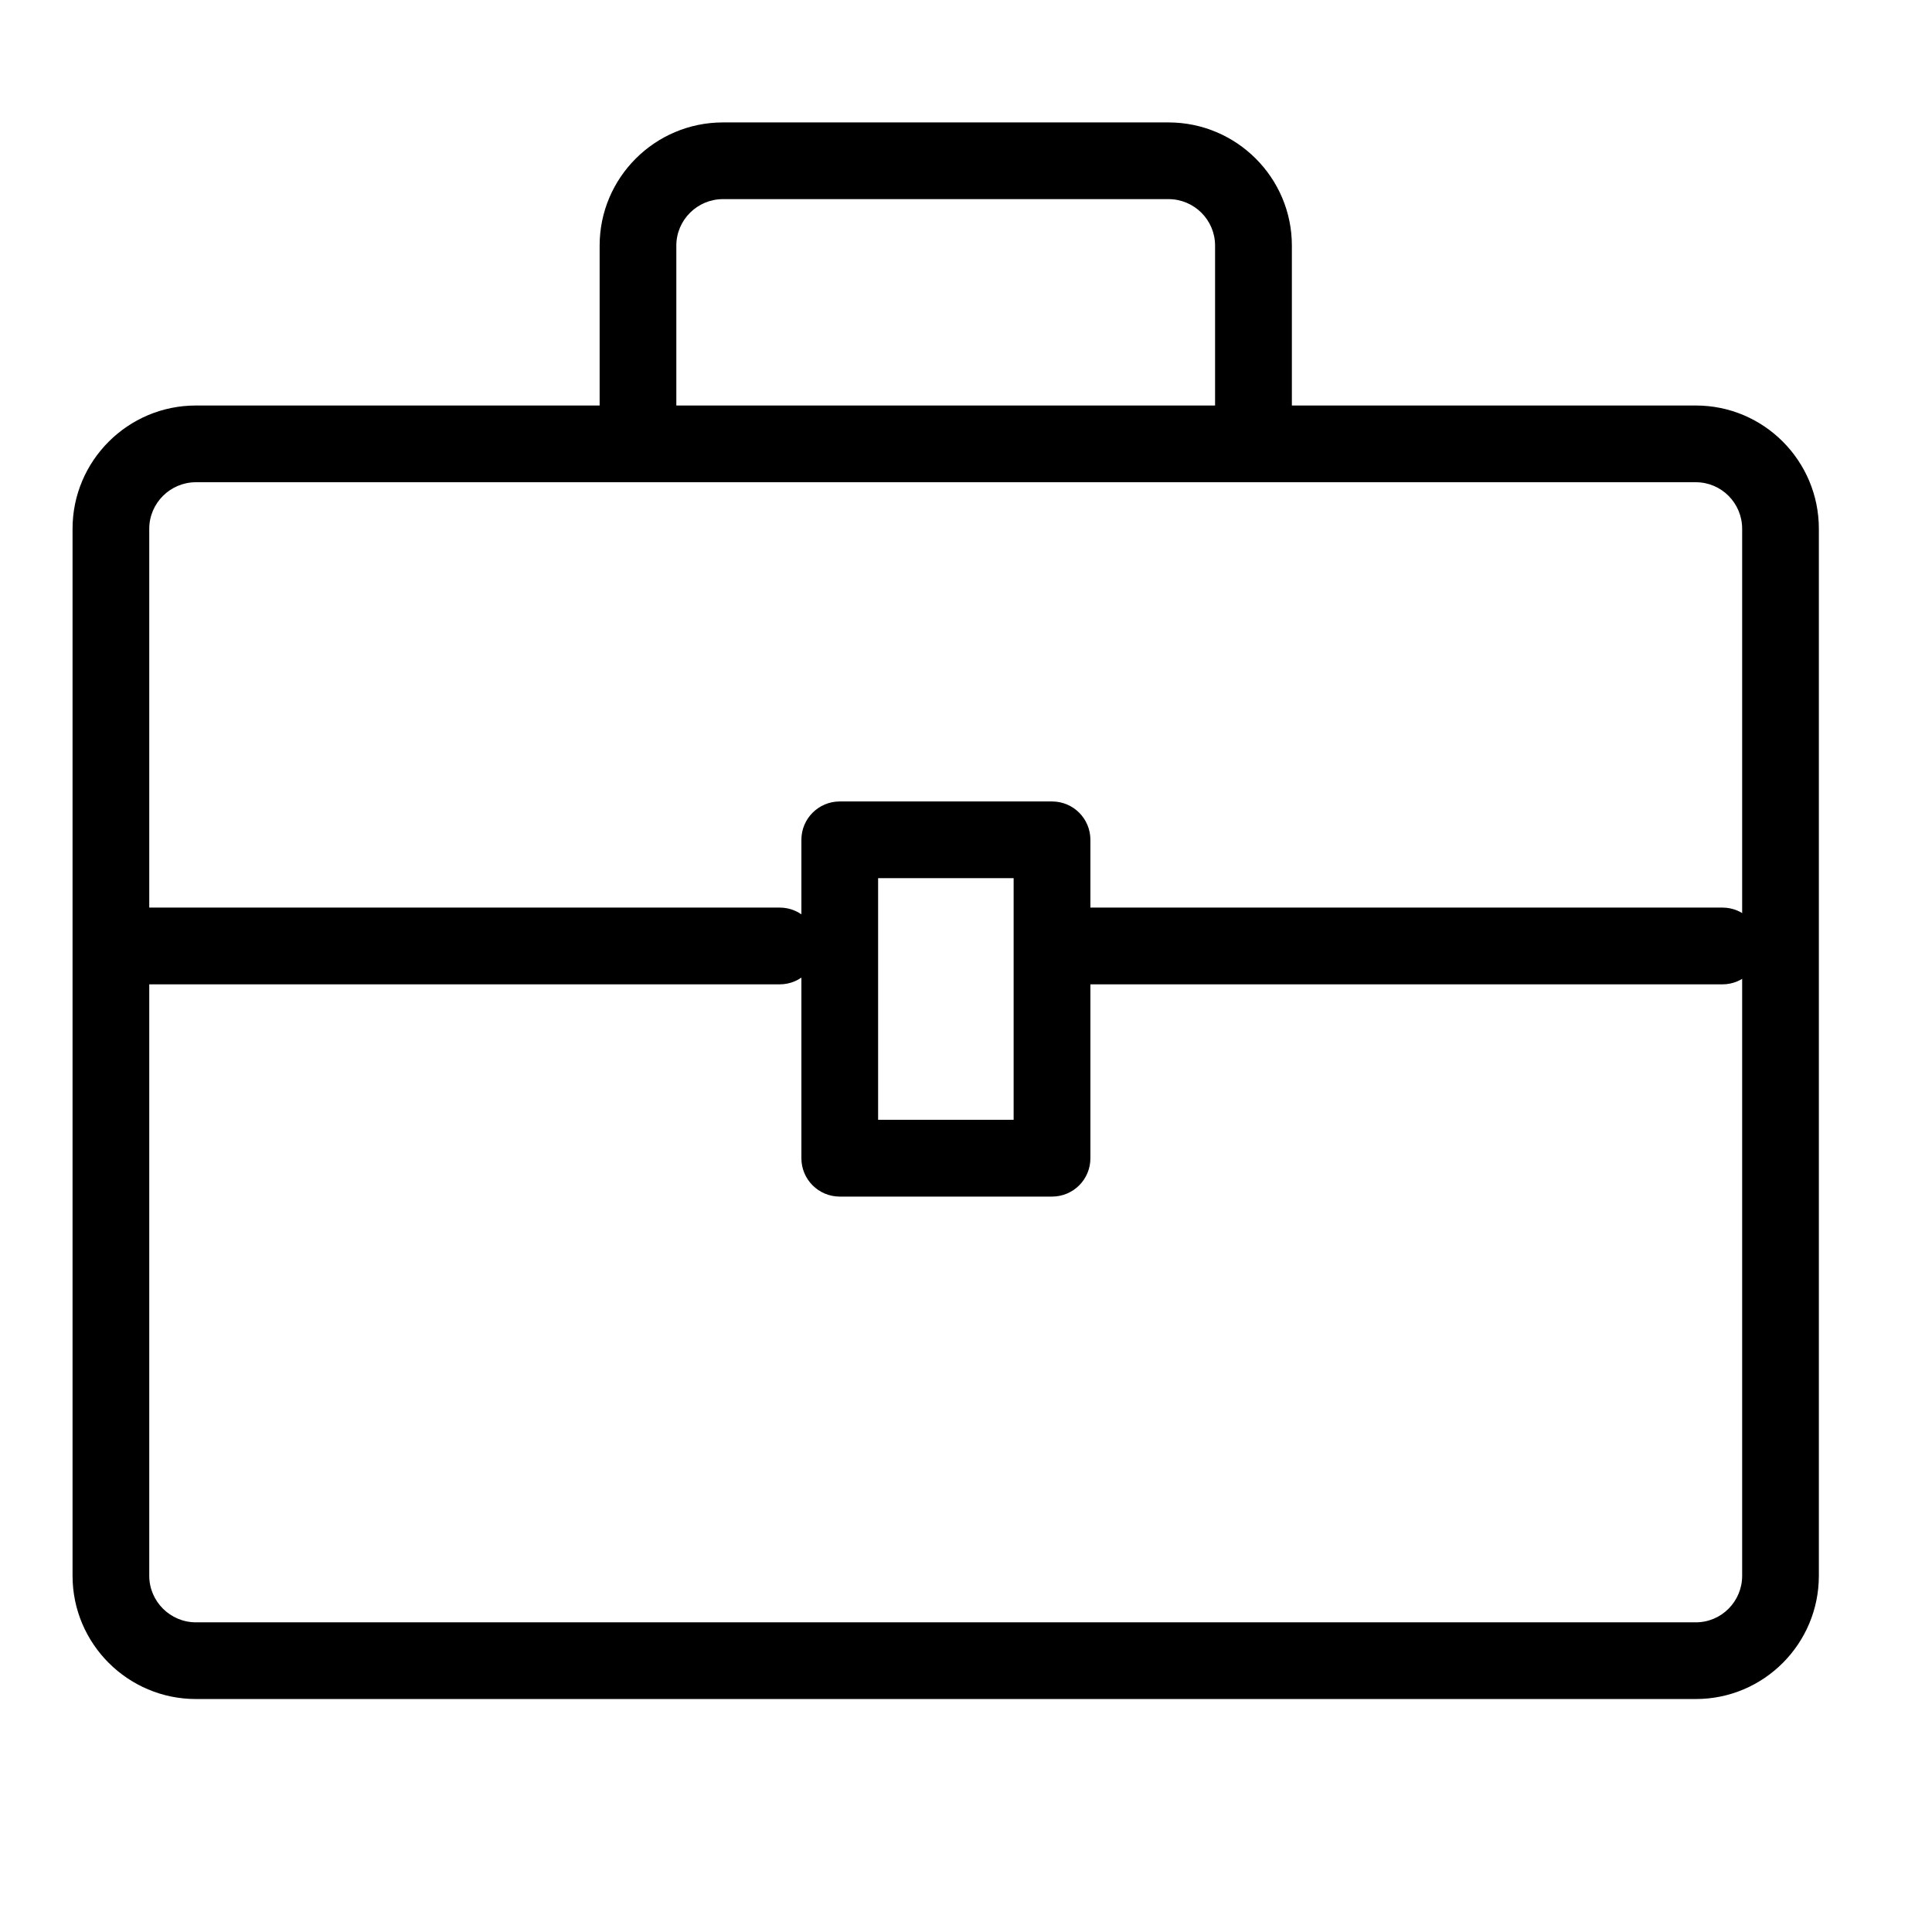
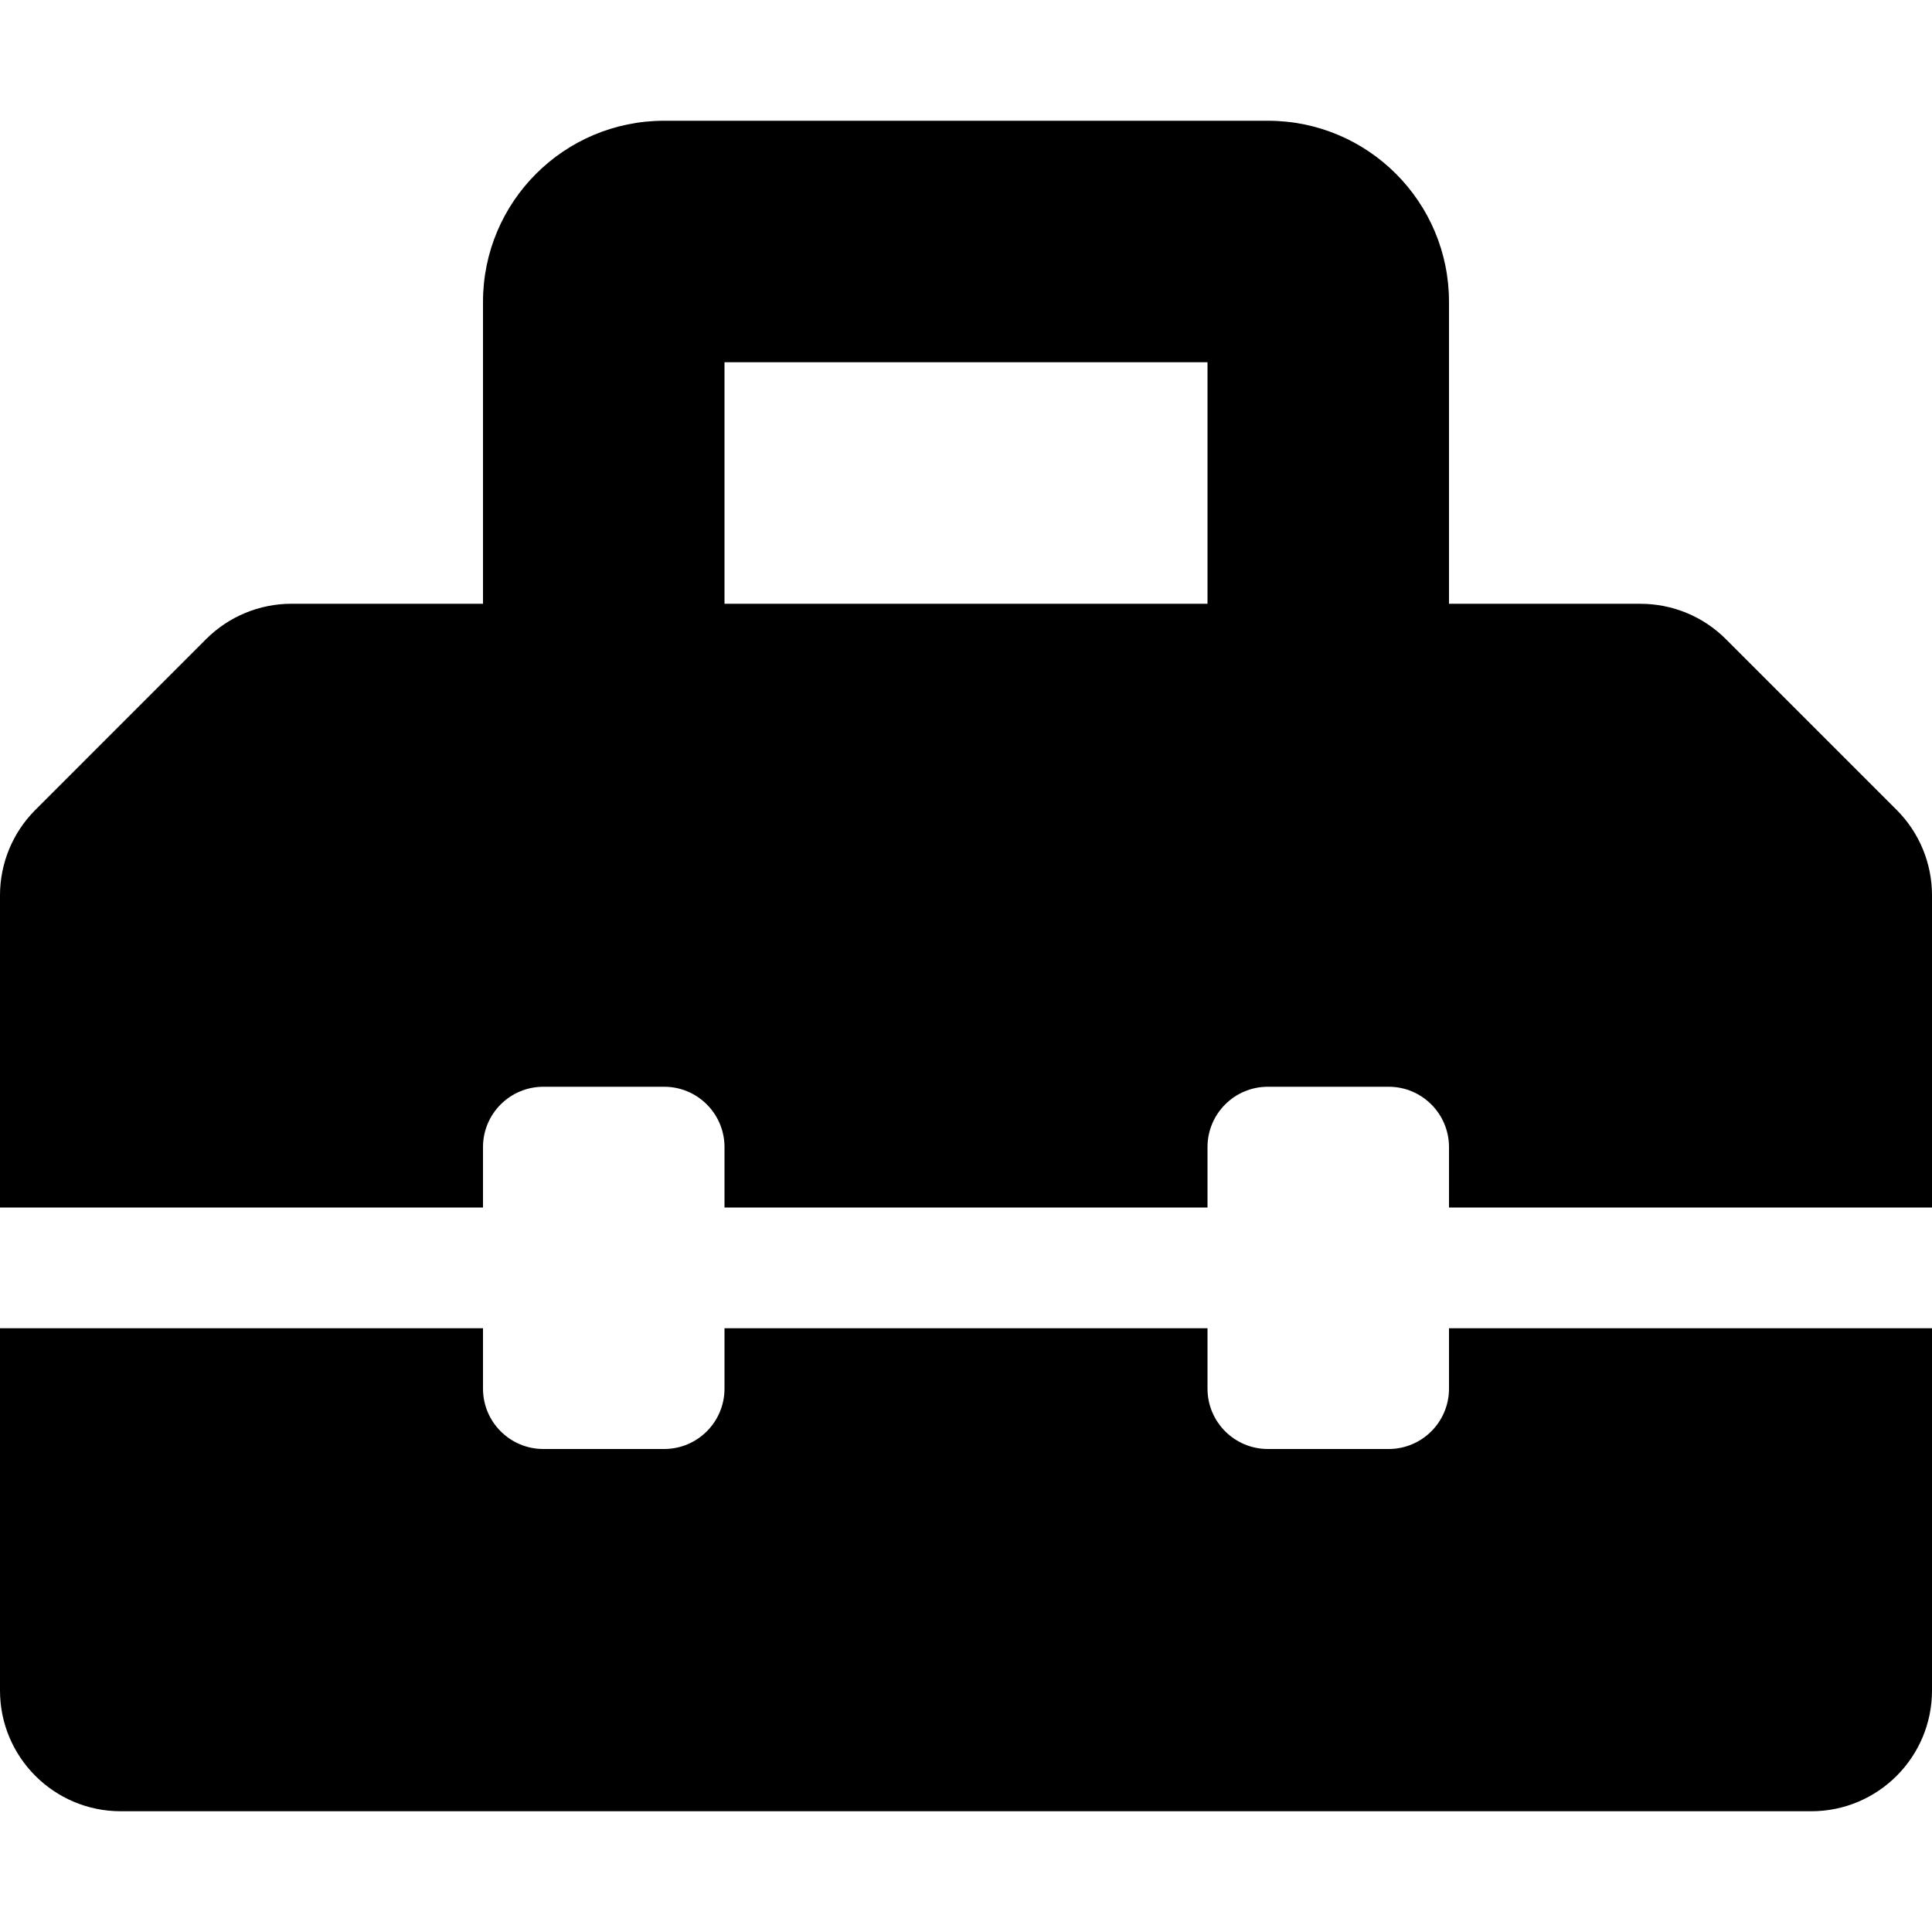
- <svg xmlns="http://www.w3.org/2000/svg" t="1553828490559" class="icon" style="" viewBox="0 0 1024 1024" version="1.1" p-id="1684" width="200" height="200">
-   <defs>
-     <style type="text/css" />
-   </defs>
-   <path d="M898.832 900.518 103.817 900.518c-36.003 0-65.364-29.286-65.364-65.314l0-554.949c0-36.042 29.362-65.327 65.364-65.327l795.016 0c36.003 0 65.199 29.285 65.199 65.327l0 554.949C964.031 871.232 934.835 900.518 898.832 900.518L898.832 900.518zM103.817 255.593c-13.576 0-24.712 11.085-24.712 24.663l0 554.949c0 13.576 11.137 24.663 24.712 24.663l795.016 0c13.577 0 24.547-11.086 24.547-24.663l0-554.949c0-13.577-10.971-24.663-24.547-24.663L103.817 255.593 103.817 255.593zM664.346 251.774c-11.161 0-20.332-9.081-20.332-20.332l0-101.279c0-13.576-11.048-24.624-24.7-24.624L383.182 105.54c-13.576 0-24.713 11.047-24.713 24.624l0 101.279c0 11.252-9.042 20.332-20.332 20.332-11.201 0-20.32-9.081-20.32-20.332l0-101.279c0-35.99 29.324-65.276 65.365-65.276l236.133 0c36.067 0 65.403 29.285 65.403 65.276l0 101.279C684.717 242.694 675.636 251.774 664.346 251.774L664.346 251.774zM413.233 521.726 75.694 521.726c-11.163 0-20.333-9.118-20.333-20.357 0-11.252 9.17-20.332 20.333-20.332l337.539 0c11.278 0 20.32 9.081 20.32 20.332C433.553 512.608 424.511 521.726 413.233 521.726L413.233 521.726zM912.894 521.726 575.368 521.726c-11.213 0-20.332-9.118-20.332-20.357 0-11.252 9.119-20.332 20.332-20.332l337.526 0c11.29 0 20.332 9.081 20.332 20.332C933.226 512.608 924.184 521.726 912.894 521.726L912.894 521.726zM557.563 634.218 445.085 634.218c-11.213 0-20.332-9.08-20.332-20.331l0-168.764c0-11.251 9.119-20.332 20.332-20.332l112.479 0c11.29 0 20.371 9.081 20.371 20.332l0 168.764C577.934 625.138 568.853 634.218 557.563 634.218L557.563 634.218zM465.418 593.515l71.828 0L537.245 465.455l-71.828 0L465.418 593.515 465.418 593.515z" p-id="1685" />
+ <svg xmlns="http://www.w3.org/2000/svg" viewBox="0 0 512 512">
+   <path d="M502.63 214.63l-45.25-45.25c-6-6-14.14-9.37-22.63-9.37H384V80c0-26.51-21.49-48-48-48H176c-26.51 0-48 21.49-48 48v80H77.25c-8.49 0-16.62 3.37-22.63 9.37L9.37 214.63c-6 6-9.37 14.14-9.37 22.63V320h128v-16c0-8.84 7.16-16 16-16h32c8.84 0 16 7.16 16 16v16h128v-16c0-8.84 7.16-16 16-16h32c8.84 0 16 7.16 16 16v16h128v-82.75c0-8.48-3.37-16.62-9.37-22.62zM320 160H192V96h128v64zm64 208c0 8.84-7.16 16-16 16h-32c-8.84 0-16-7.16-16-16v-16H192v16c0 8.84-7.16 16-16 16h-32c-8.84 0-16-7.16-16-16v-16H0v96c0 17.67 14.33 32 32 32h448c17.67 0 32-14.33 32-32v-96H384v16z" />
</svg>
